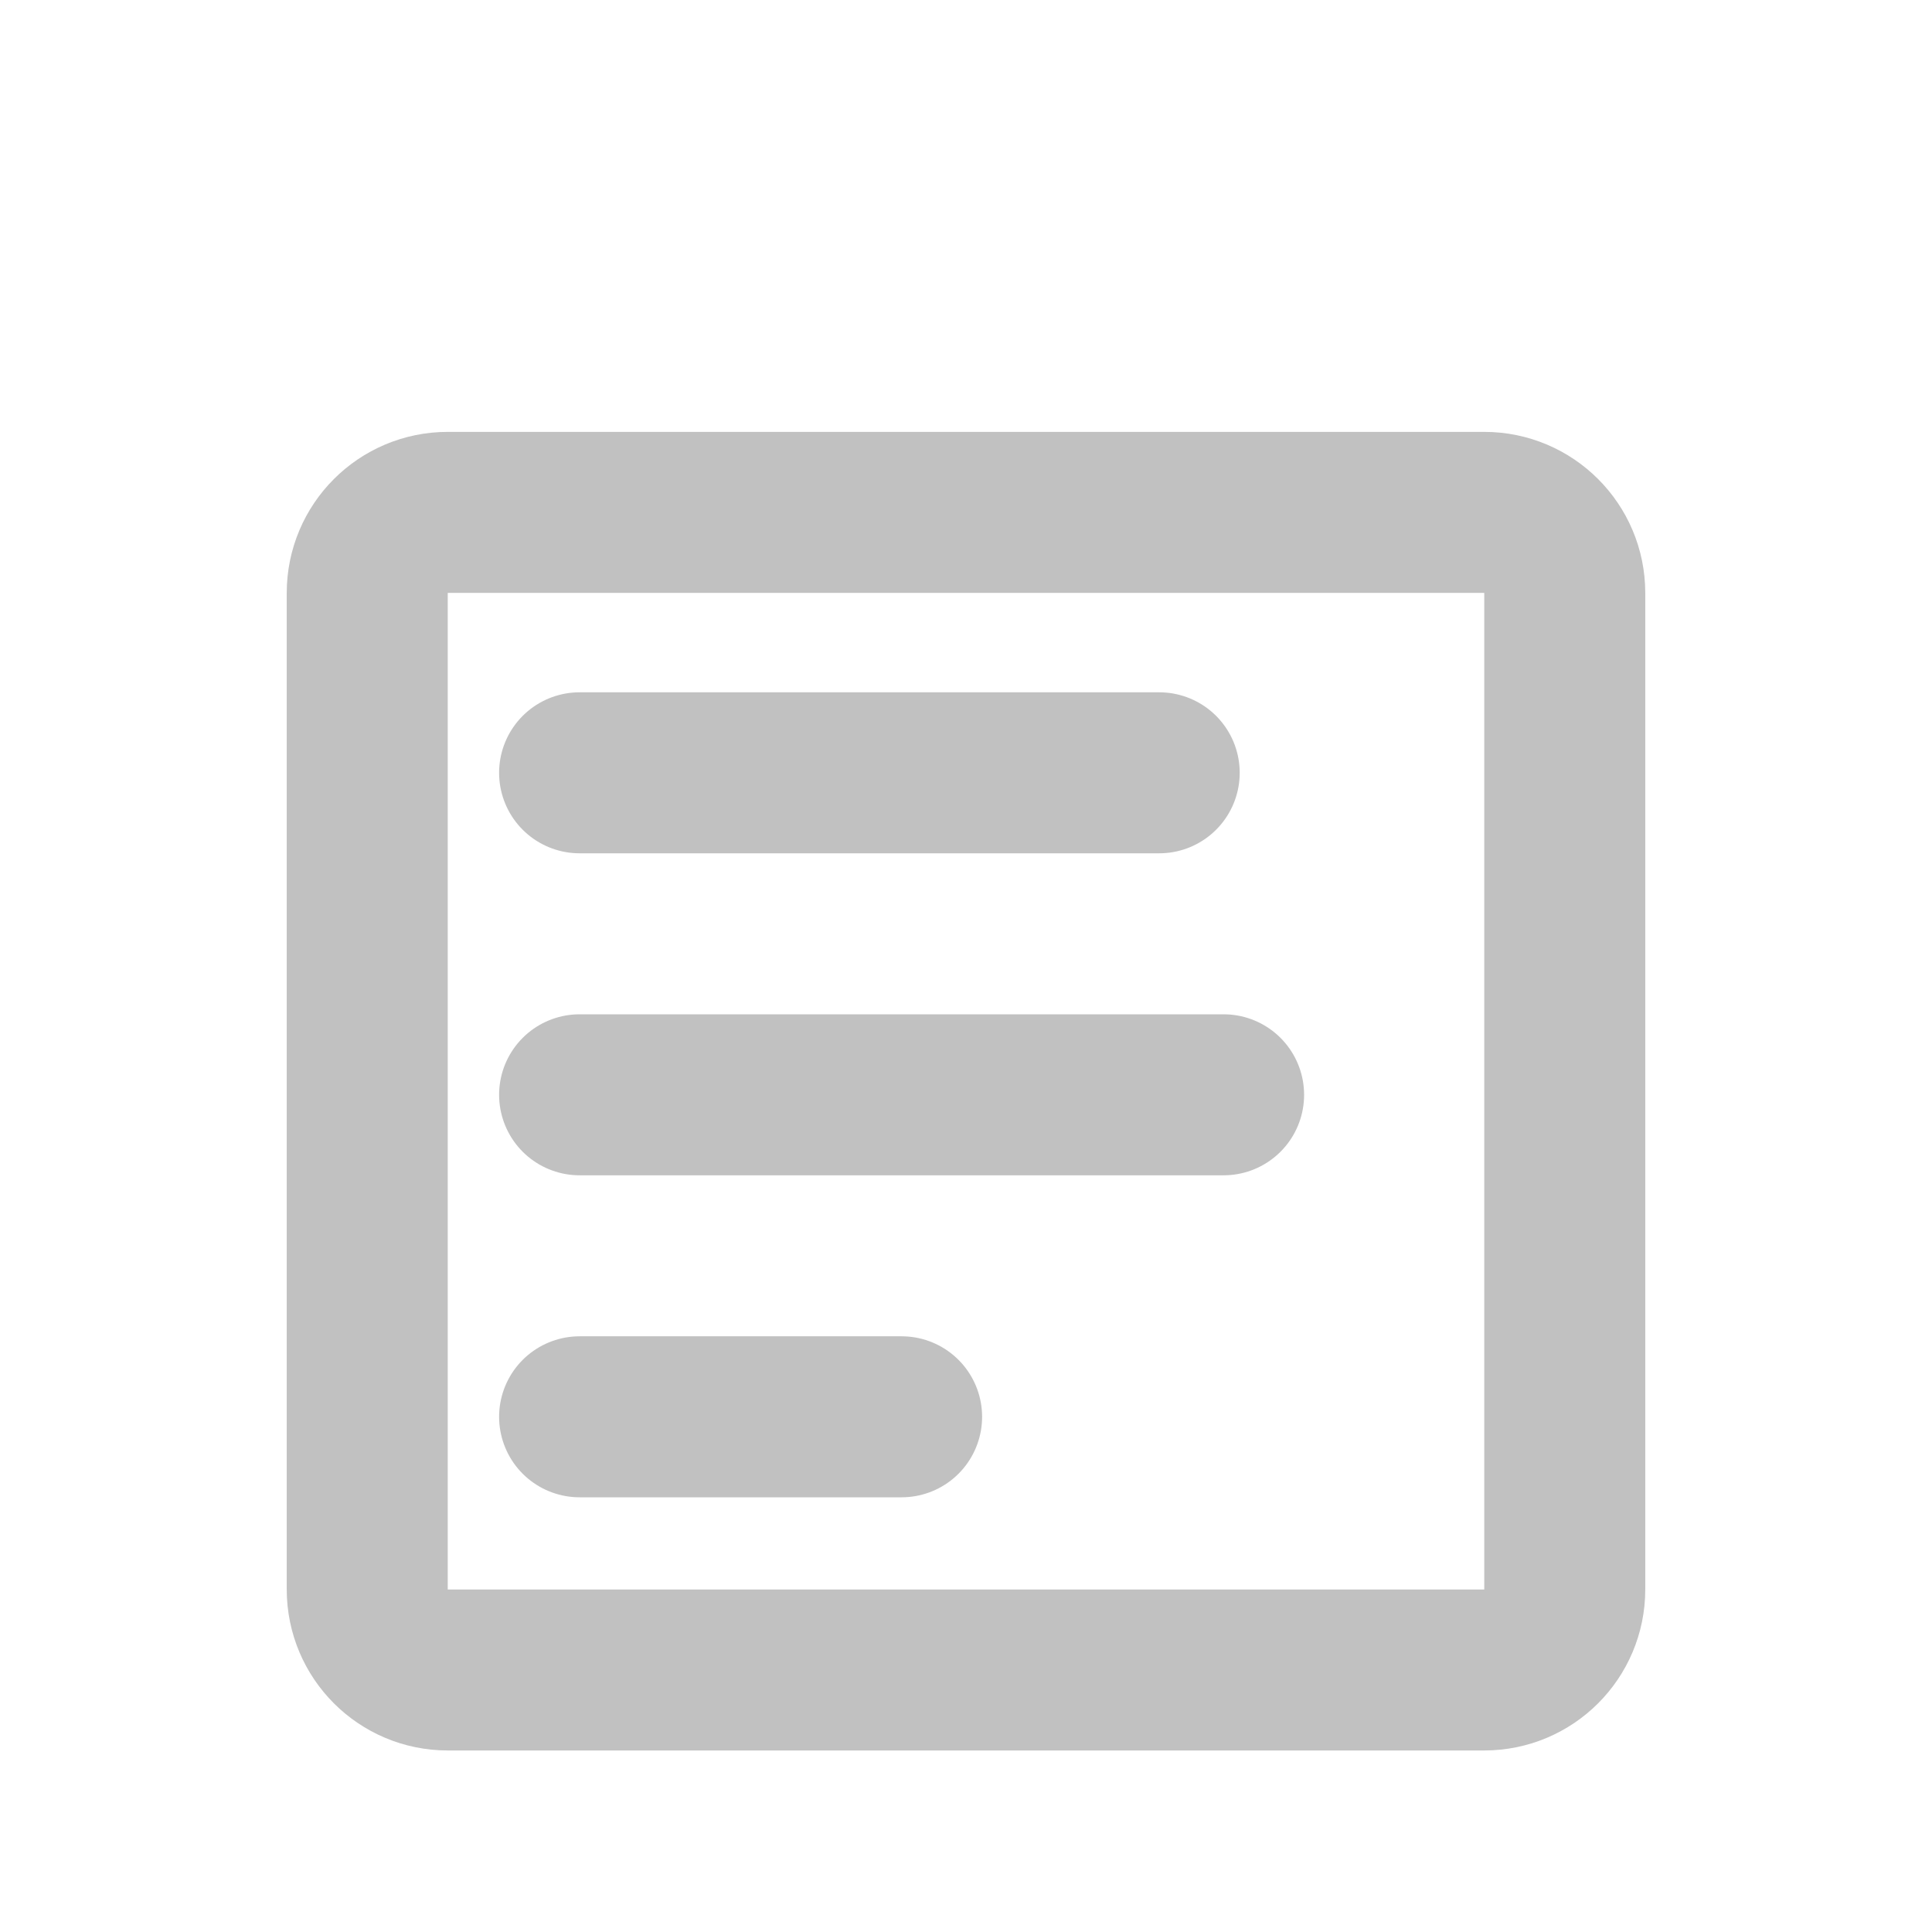
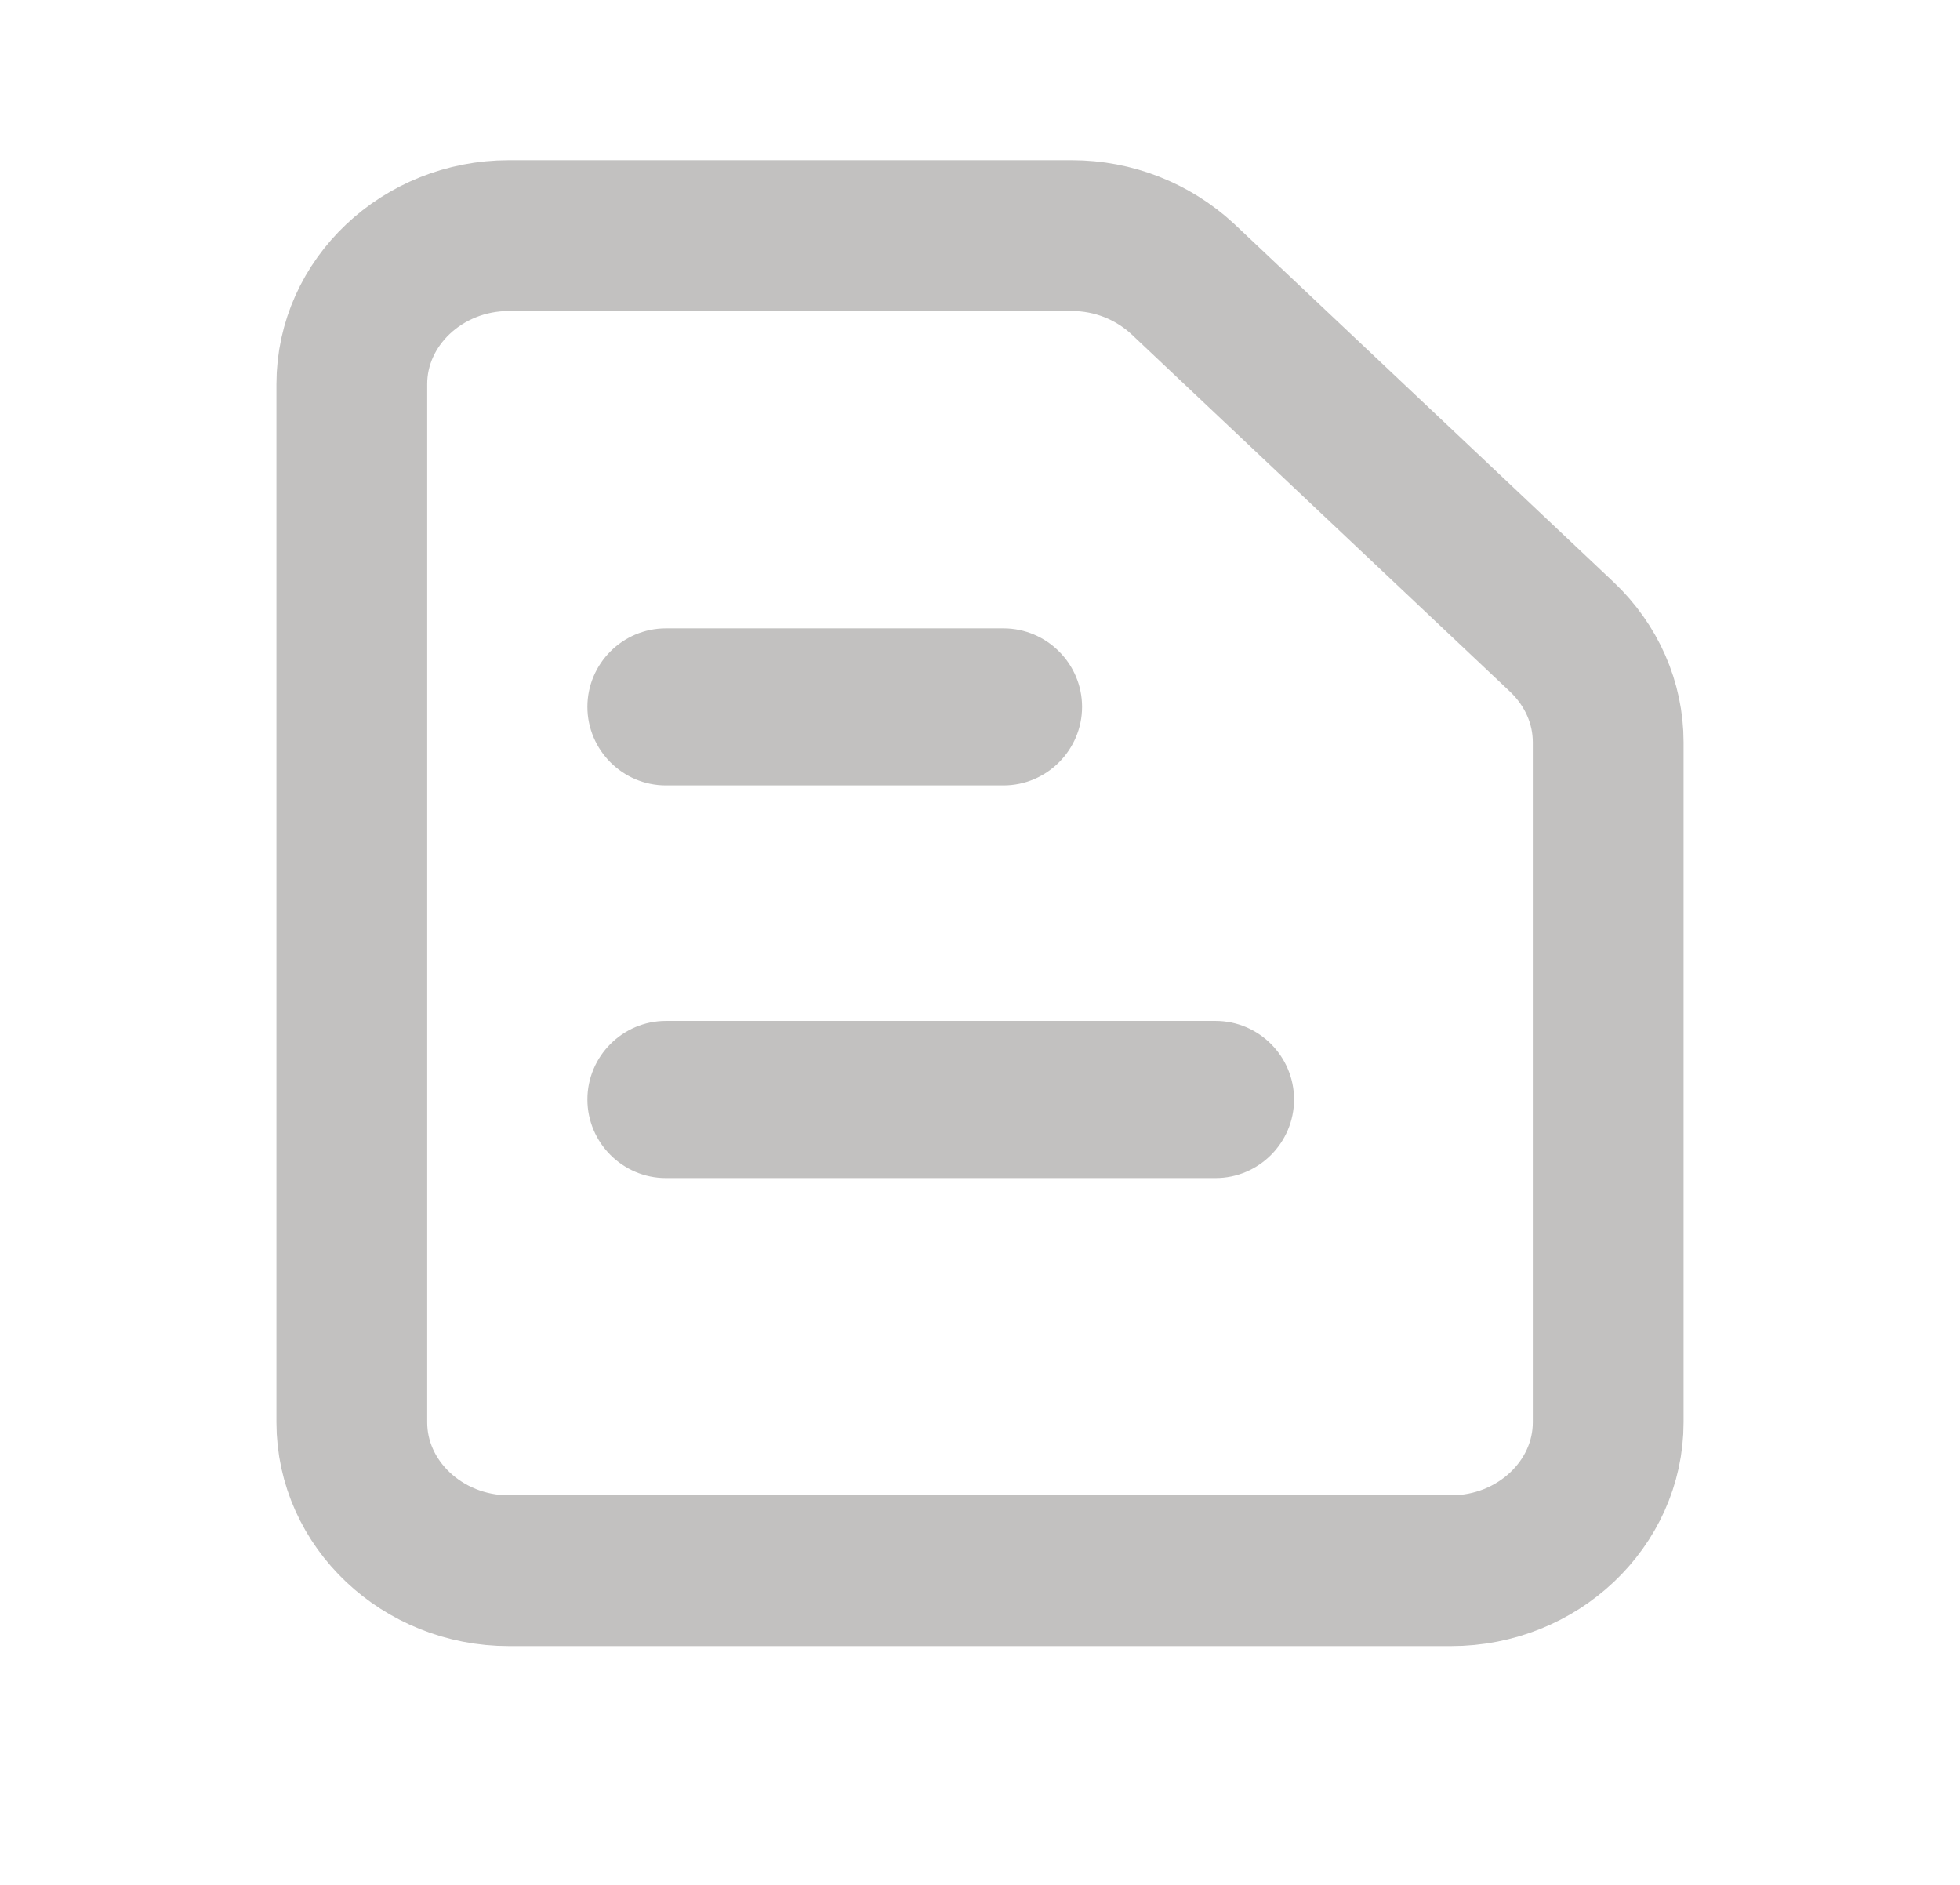
- <svg xmlns="http://www.w3.org/2000/svg" width="24" height="24" viewBox="0 0 24 24" fill="none">
-   <path d="M18.438 6.365H5.562C5.01 6.365 4.562 6.813 4.562 7.365V19.745C4.562 20.298 5.01 20.745 5.562 20.745H18.438C18.99 20.745 19.438 20.298 19.438 19.745V7.365C19.438 6.813 18.99 6.365 18.438 6.365Z" stroke="#C1C1C1" stroke-width="2" stroke-linecap="round" stroke-linejoin="round" />
-   <path d="M7.2 9.6H14.4" stroke="#C1C1C1" stroke-width="2" stroke-linecap="round" stroke-linejoin="round" />
-   <path d="M7.2 13.6H15.2" stroke="#C1C1C1" stroke-width="2" stroke-linecap="round" stroke-linejoin="round" />
-   <path d="M7.2 17.6H11.2" stroke="#C1C1C1" stroke-width="2" stroke-linecap="round" stroke-linejoin="round" />
+ <svg xmlns="http://www.w3.org/2000/svg" width="26" height="25" viewBox="0 0 26 25" fill="none">
+   <g id="info">
+     <path id="Vector" d="M4.667 5.094V18.865C4.667 19.948 5.604 20.833 6.75 20.833H19.25C20.396 20.833 21.333 19.948 21.333 18.865V9.844C21.333 9.323 21.114 8.823 20.719 8.448L15.687 3.698C15.291 3.333 14.771 3.125 14.219 3.125H6.75C5.604 3.125 4.667 4.01 4.667 5.094Z" stroke="#C2C1C0" stroke-width="2" stroke-miterlimit="10" />
+     <path id="Vector_2" d="M13.312 8.334H8.833C8.26 8.334 7.792 8.802 7.792 9.375C7.792 9.948 8.26 10.417 8.833 10.417H13.312C13.885 10.417 14.354 9.948 14.354 9.375C14.354 8.802 13.885 8.334 13.312 8.334Z" fill="#C2C1C0" />
+     <path id="Vector_3" d="M16.125 13.541H8.833C8.26 13.541 7.792 14.01 7.792 14.583C7.792 15.156 8.26 15.625 8.833 15.625H16.125C16.698 15.625 17.166 15.156 17.166 14.583C17.166 14.01 16.698 13.541 16.125 13.541Z" fill="#C2C1C0" />
+   </g>
</svg>
